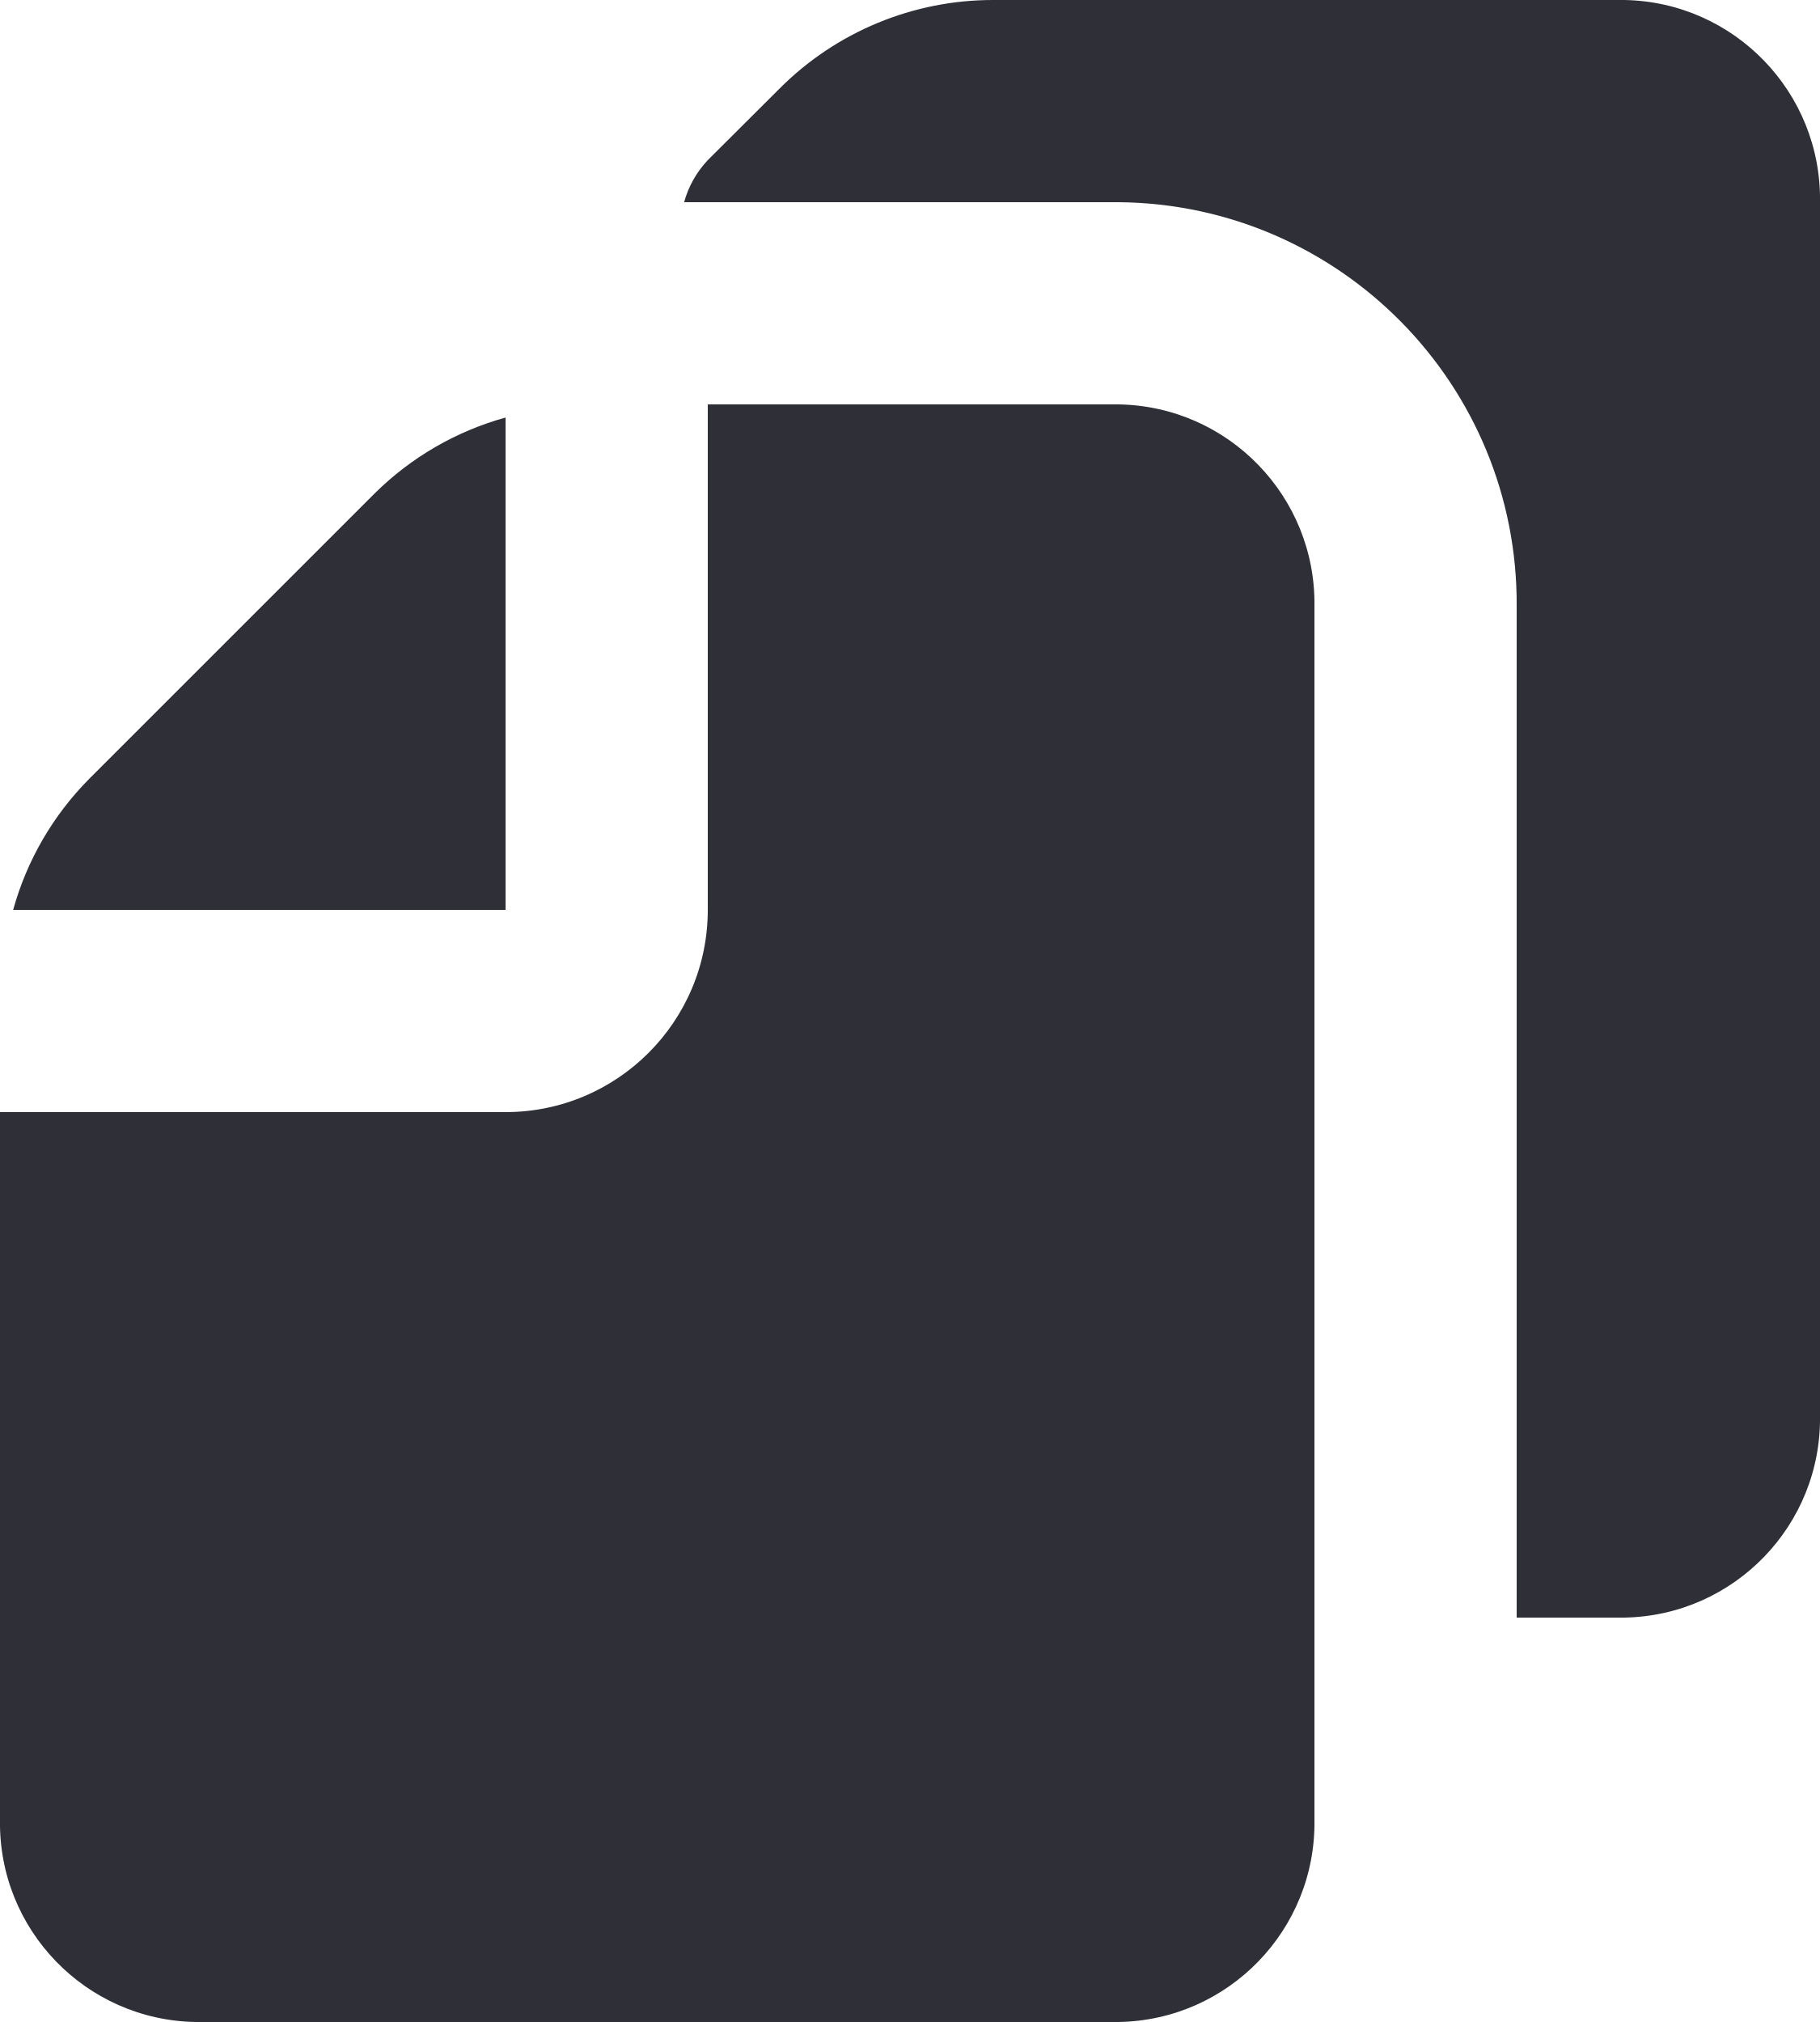
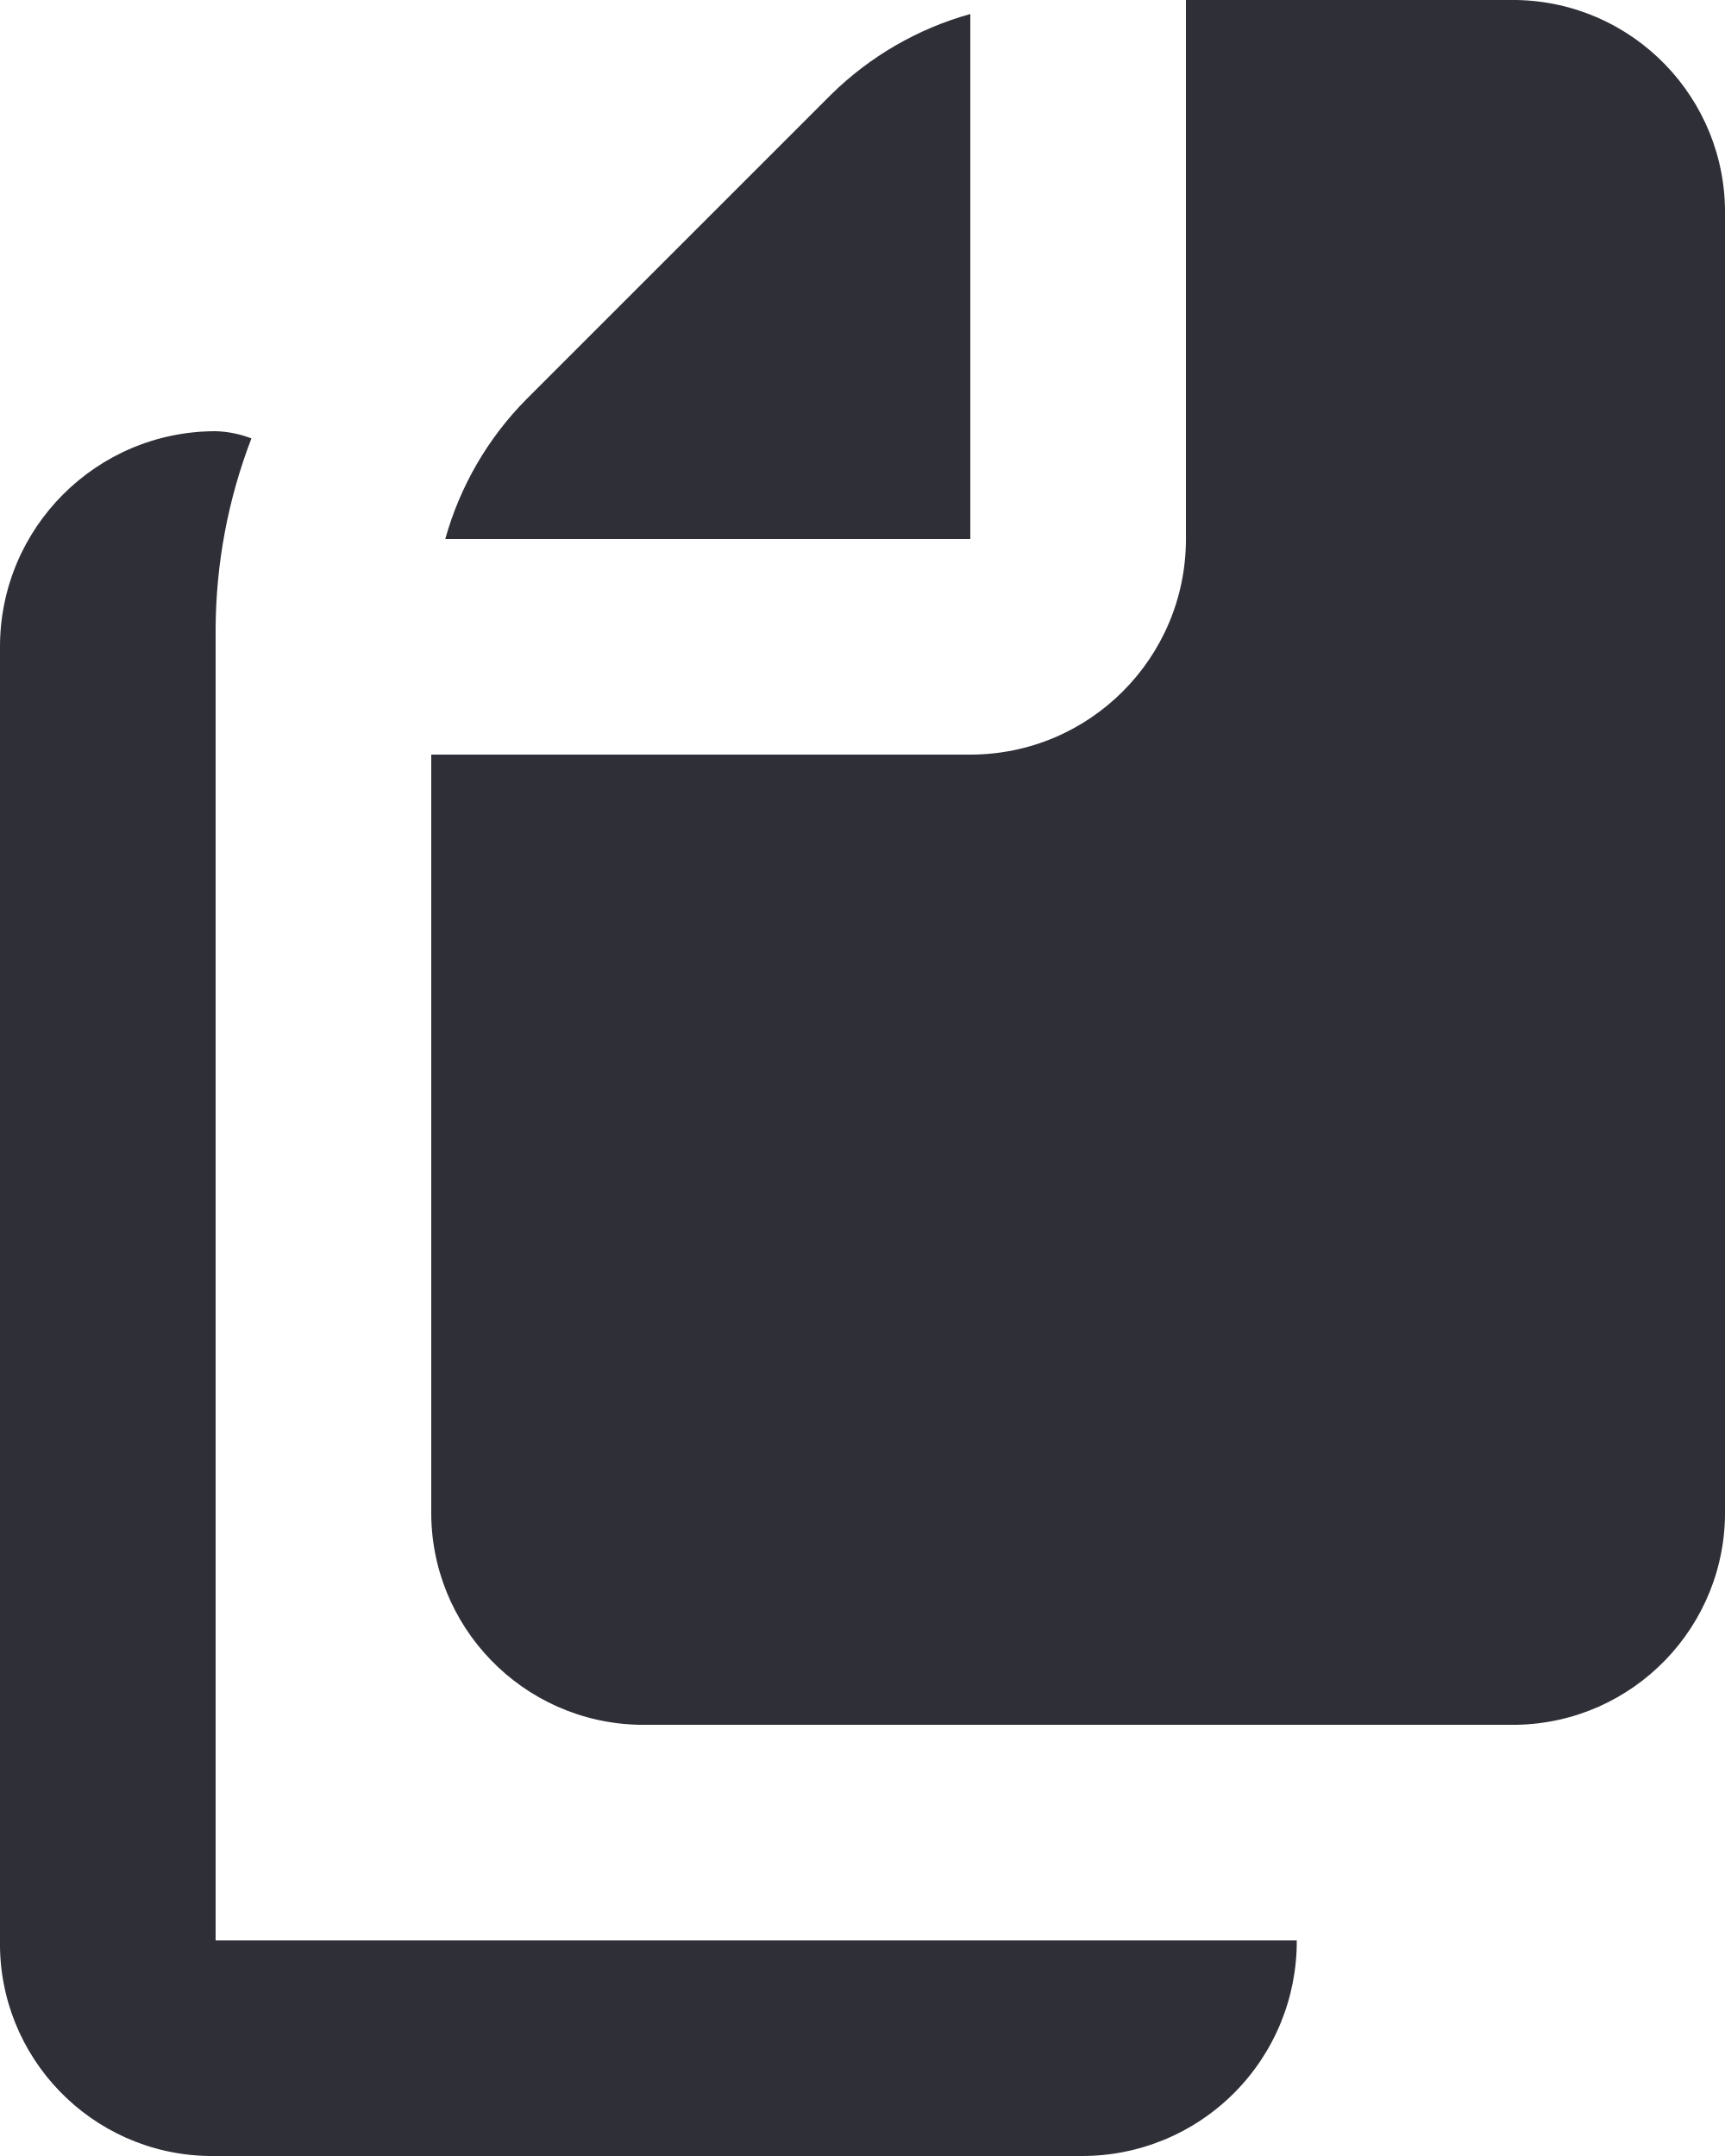
- <svg xmlns="http://www.w3.org/2000/svg" fill="none" viewBox="0 0 18 20">
+ <svg xmlns="http://www.w3.org/2000/svg" fill="none" viewBox="0 0 16 20">
  <g fill="#2F2F38">
-     <path d="M5 9V4.13a2.96 2.96 0 0 0-1.293.749L.879 7.707A2.96 2.96 0 0 0 .13 9H5Zm11.066-9H9.829a2.98 2.98 0 0 0-2.122.879L7 1.584A.987.987 0 0 0 6.766 2h4.3A3.972 3.972 0 0 1 15 6v10h1.066A1.97 1.97 0 0 0 18 14V2a1.97 1.97 0 0 0-1.934-2Z" />
-     <path d="M11.066 4H7v5a2 2 0 0 1-2 2H0v7a1.969 1.969 0 0 0 1.933 2h9.133A1.97 1.97 0 0 0 13 18V6a1.97 1.97 0 0 0-1.934-2Z" />
+     <path d="M2 18V5.828a4.979 4.979 0 0 1 .332-1.761A.992.992 0 0 0 2 4a2 2 0 0 0-2 2v12a1.97 1.97 0 0 0 1.934 2h8.1a1.99 1.99 0 0 0 1.994-2H2ZM9 5V.13a2.98 2.98 0 0 0-1.293.749L4.879 3.707A2.98 2.98 0 0 0 4.13 5H9Z" />
+     <path d="M14.066 0H11v5a2 2 0 0 1-2 2H4v7a1.97 1.97 0 0 0 1.934 2h8.132A1.97 1.97 0 0 0 16 14V2a1.97 1.97 0 0 0-1.934-2Z" />
  </g>
</svg>
